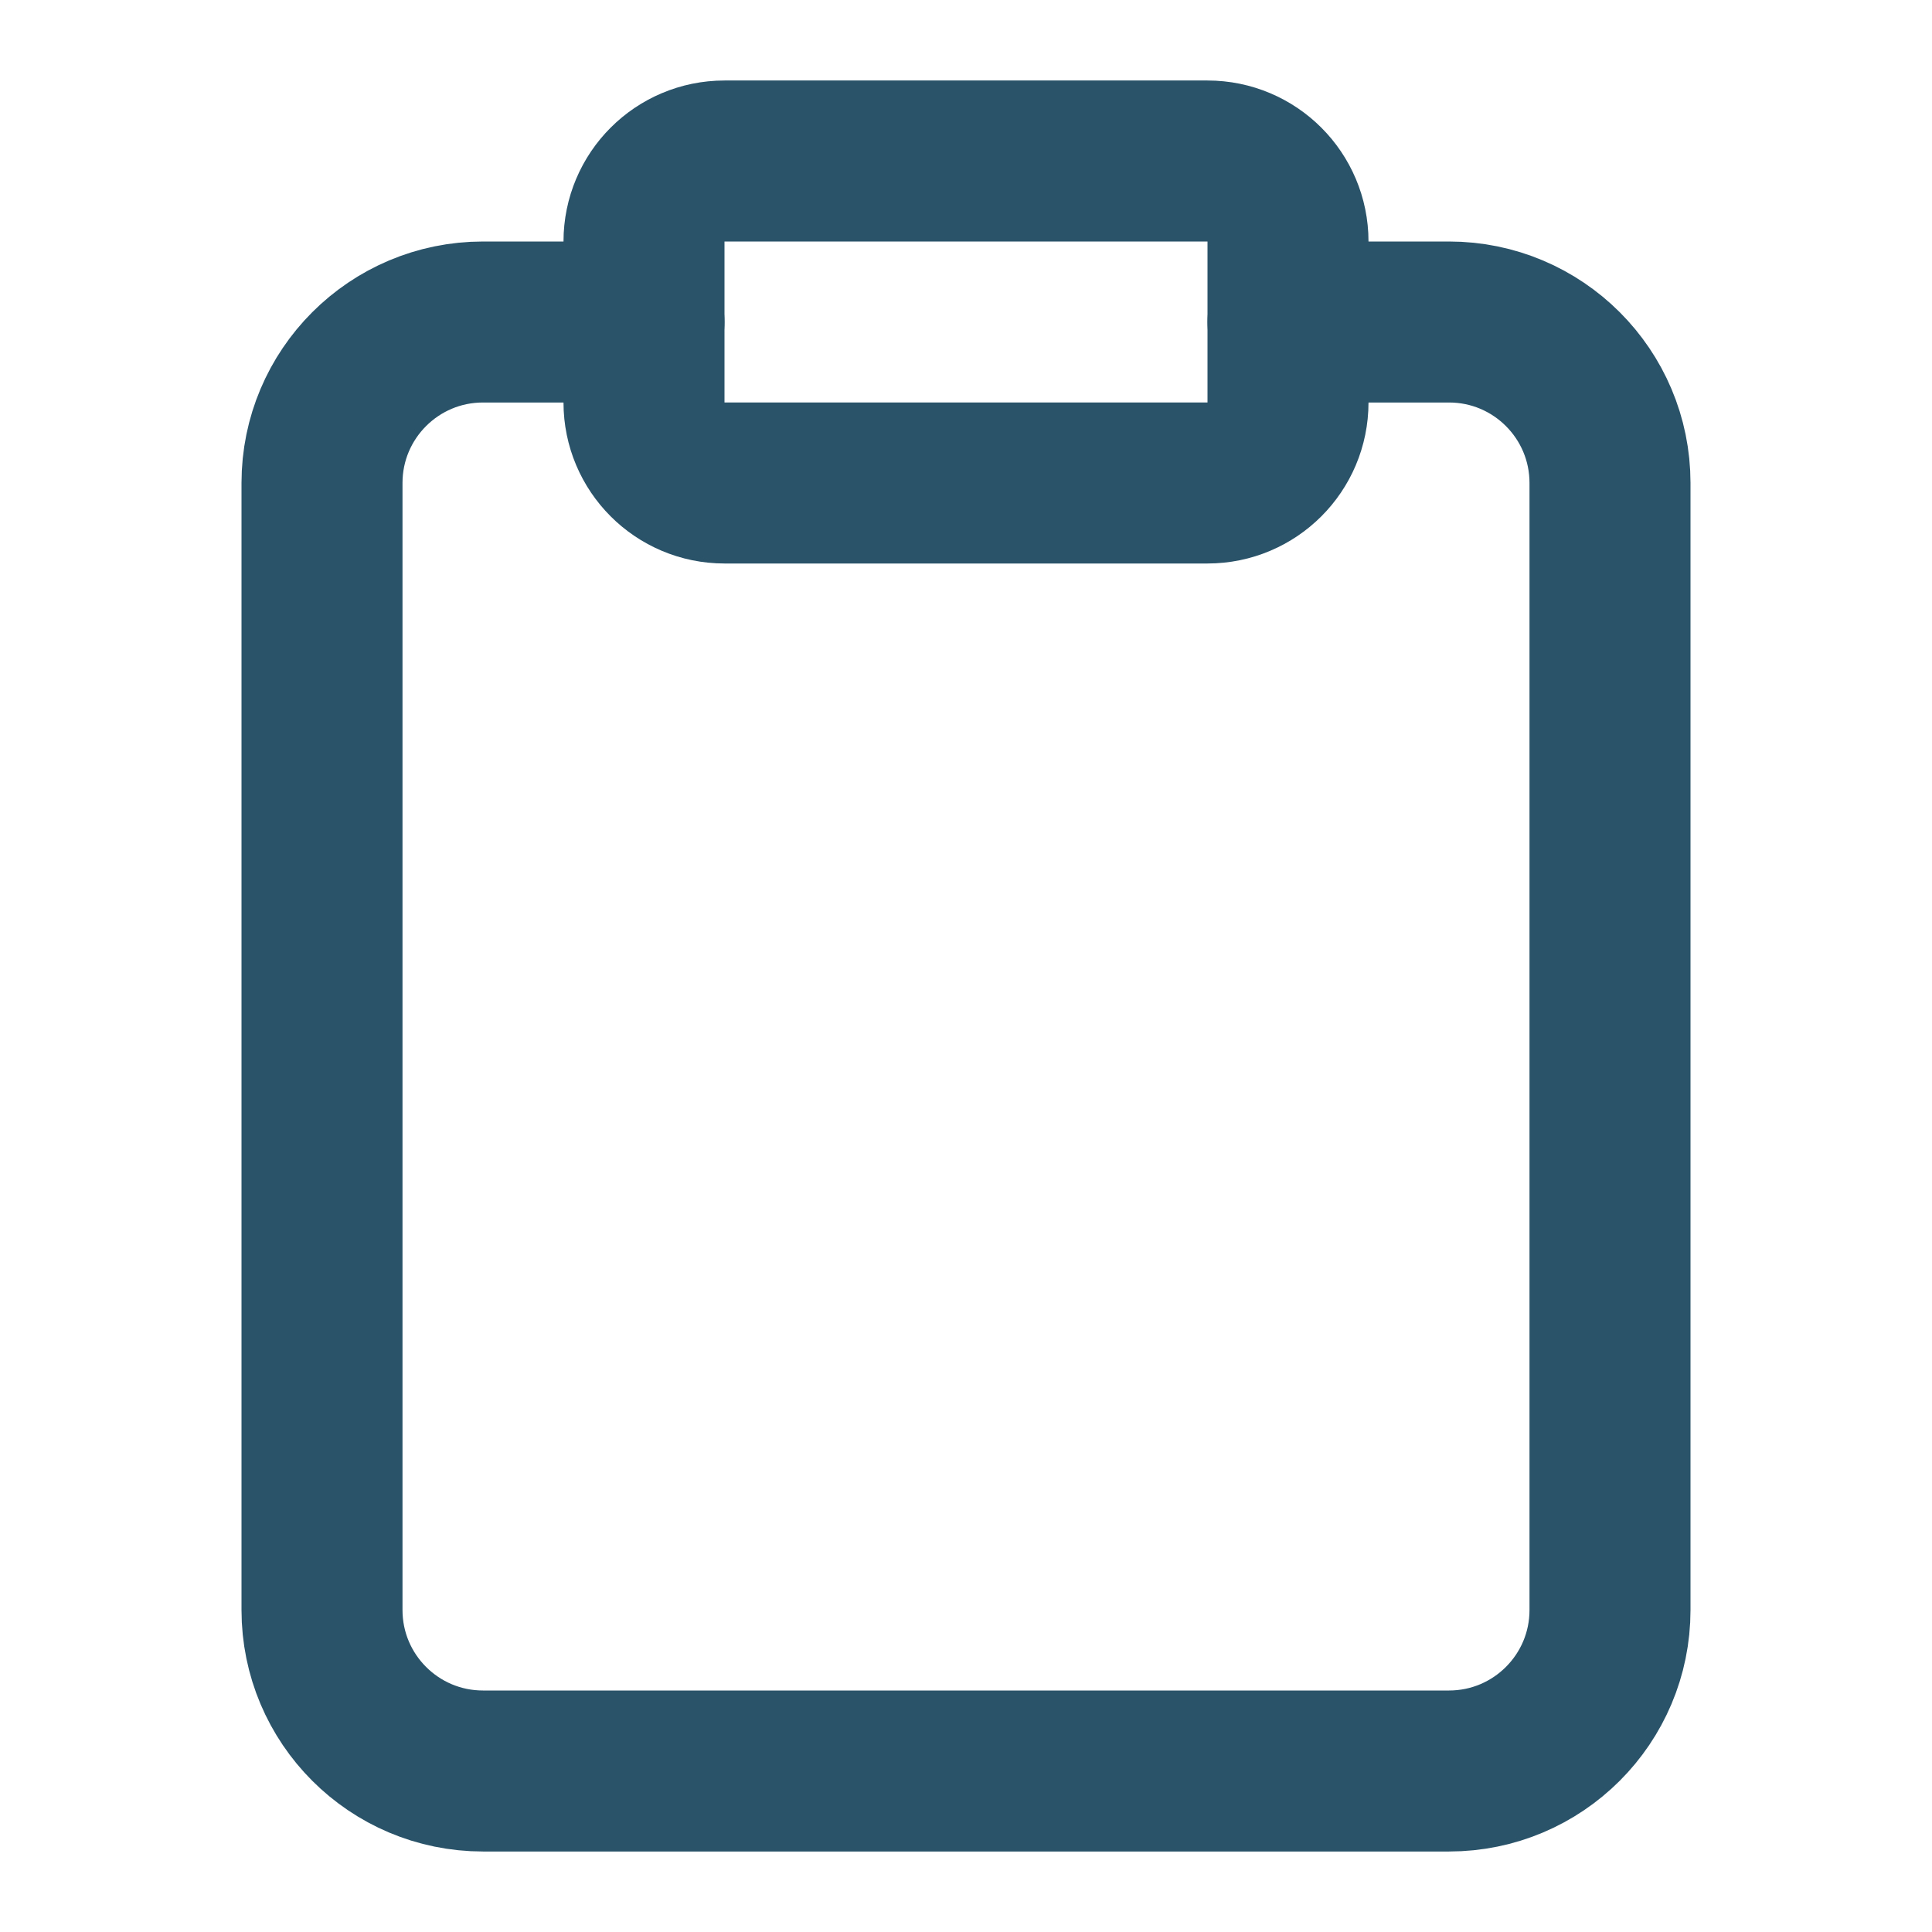
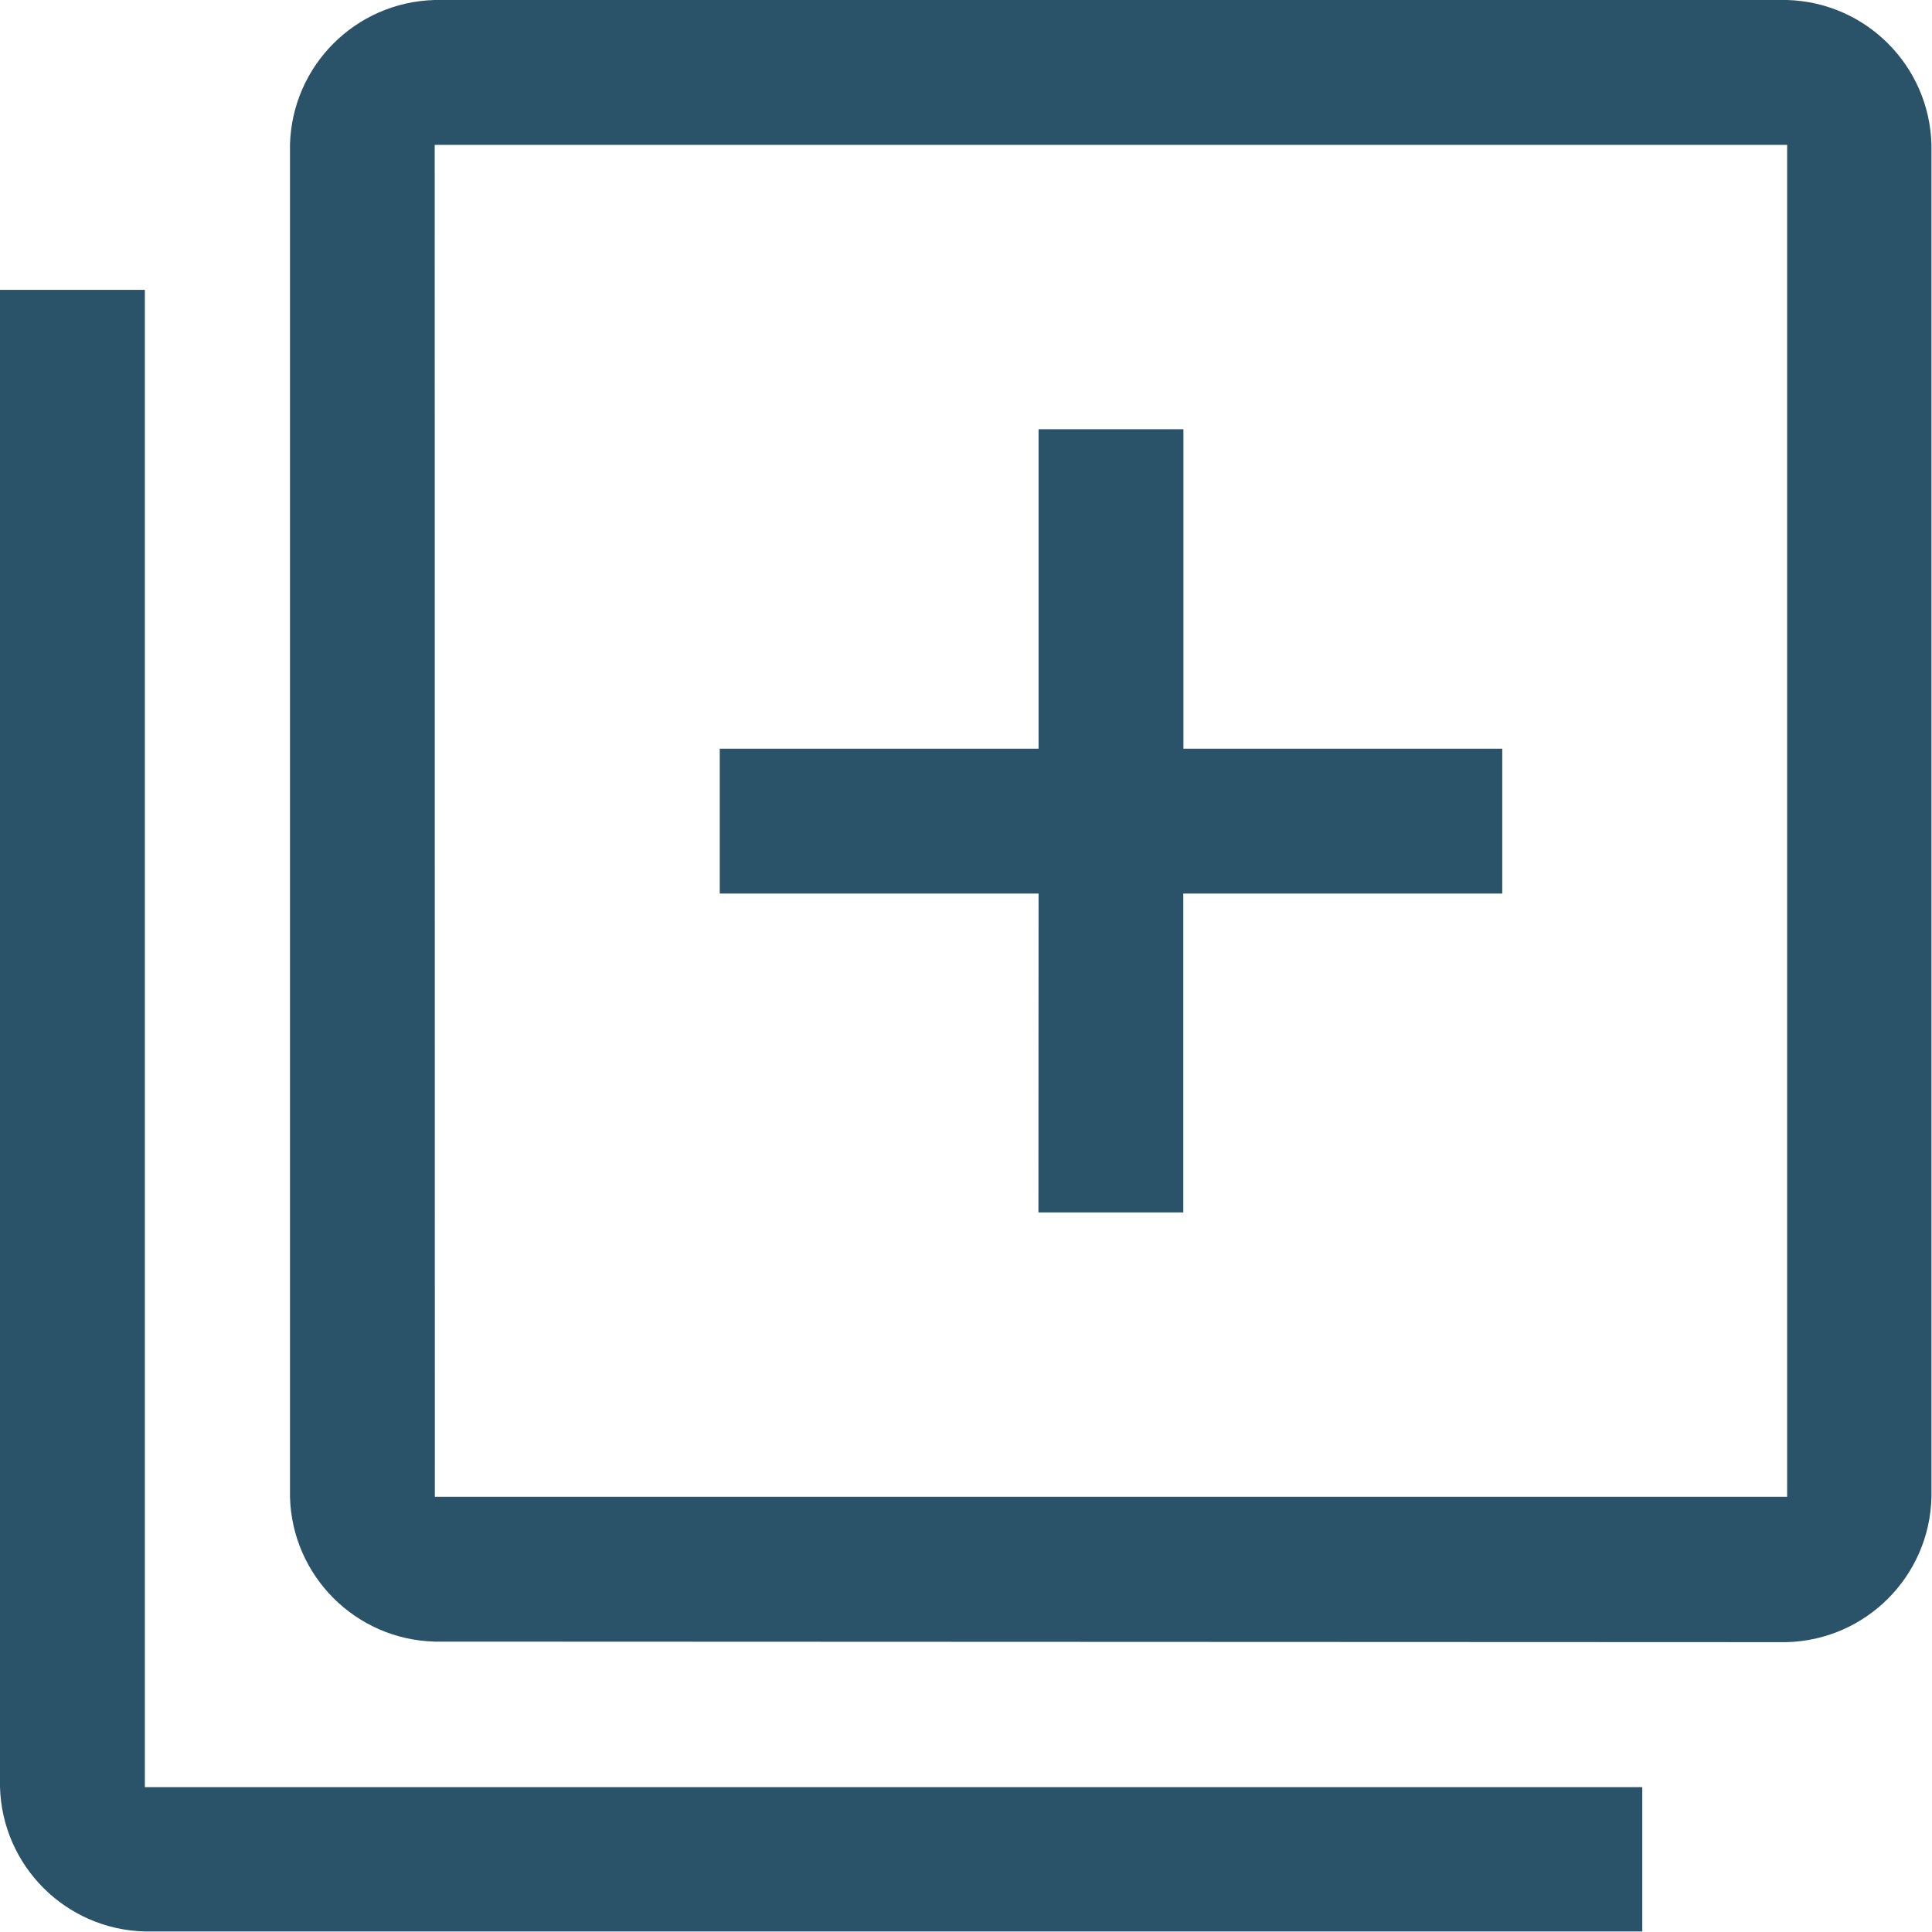
- <svg xmlns="http://www.w3.org/2000/svg" width="13" height="13" viewBox="0 0 24 24" fill="none" stroke="#2a5369" stroke-width="2" stroke-linecap="round" stroke-linejoin="round">
-   <rect x="8" y="2" width="8" height="4" rx="1" />
-   <path d="M16 4h2a2 2 0 0 1 2 2v14a2 2 0 0 1-2 2H6a2 2 0 0 1-2-2V6a2 2 0 0 1 2-2h2" />
+ <svg xmlns="http://www.w3.org/2000/svg" width="14.404" height="14.404" viewBox="0 0 14.404 14.404">
+   <path id="library_add_FILL0_wght400_GRAD0_opsz48" d="M11.742,13.039h1.08V10.662H15.2V9.582H12.823V7.2h-1.08V9.582H9.366v1.08h2.377Zm-4.5,3.2a1.108,1.108,0,0,1-1.08-1.08V5.08A1.108,1.108,0,0,1,7.241,4H17.324A1.108,1.108,0,0,1,18.4,5.08V15.163a1.108,1.108,0,0,1-1.08,1.08Zm0-1.08H17.324V5.08H7.241ZM5.08,18.4A1.108,1.108,0,0,1,4,17.324V6.161H5.08V17.324H16.244V18.4ZM7.241,5.08v0Z" transform="translate(-4 -4)" fill="#2a5369" />
</svg>
